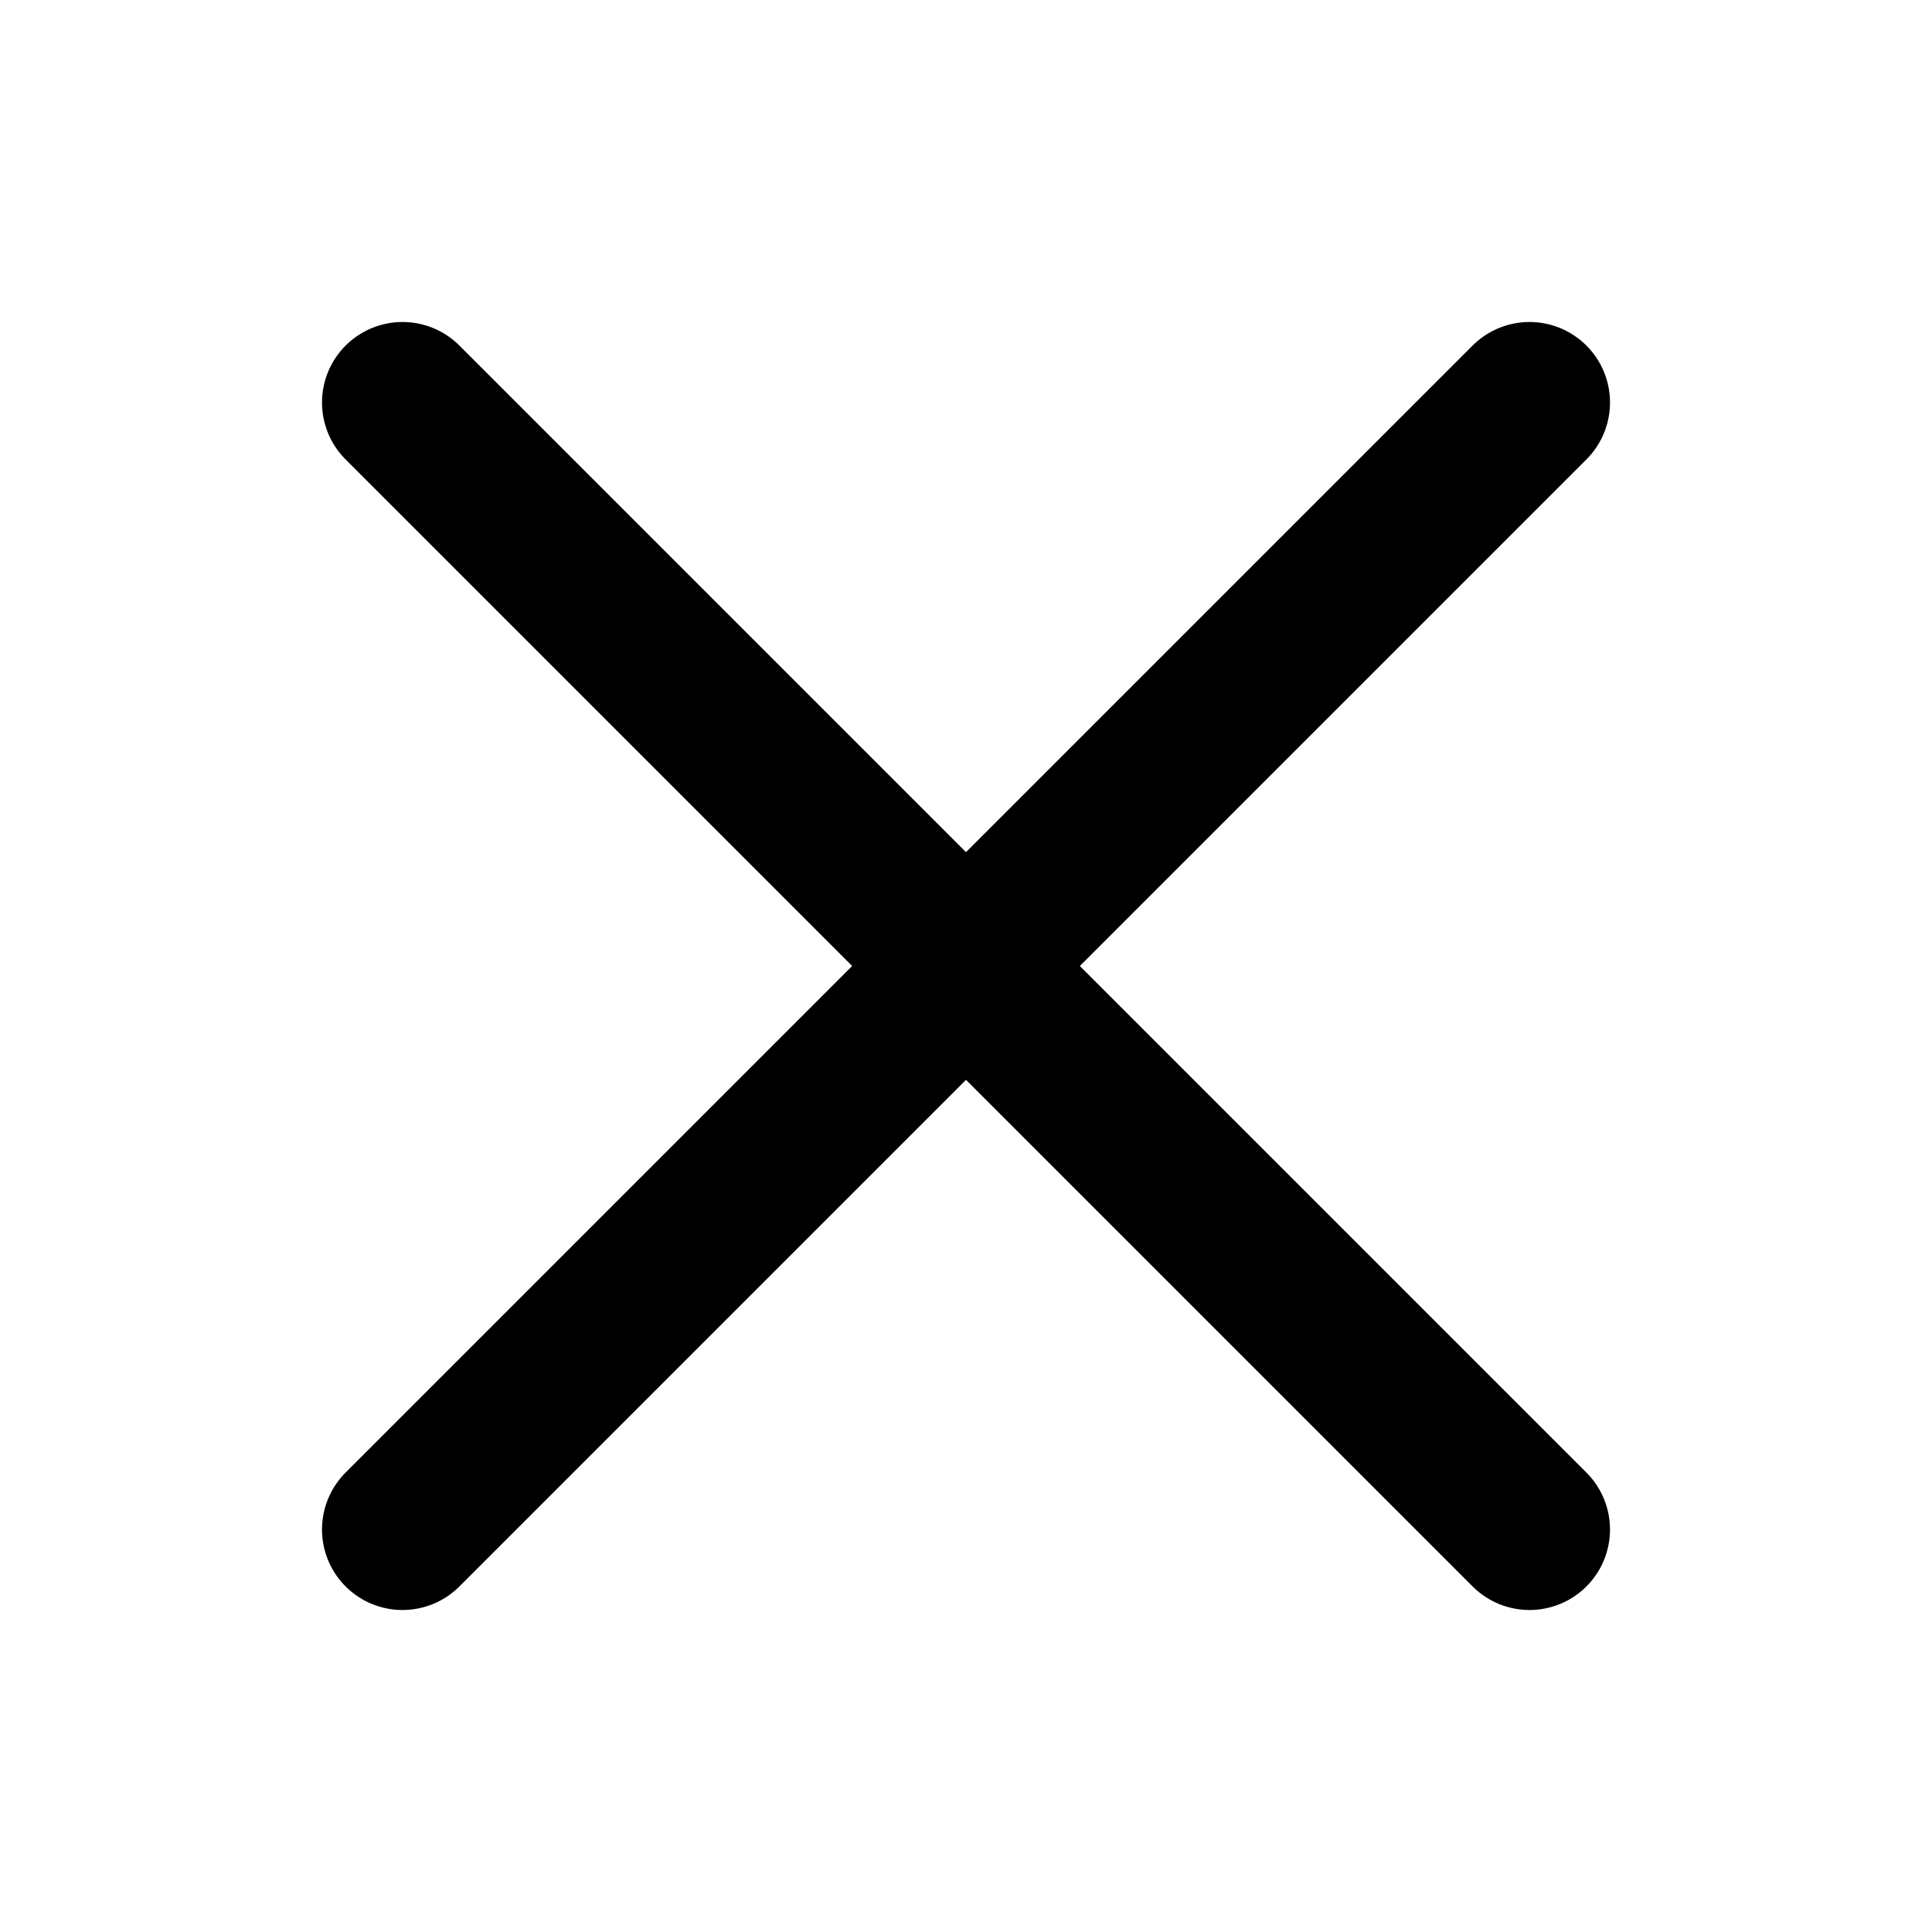
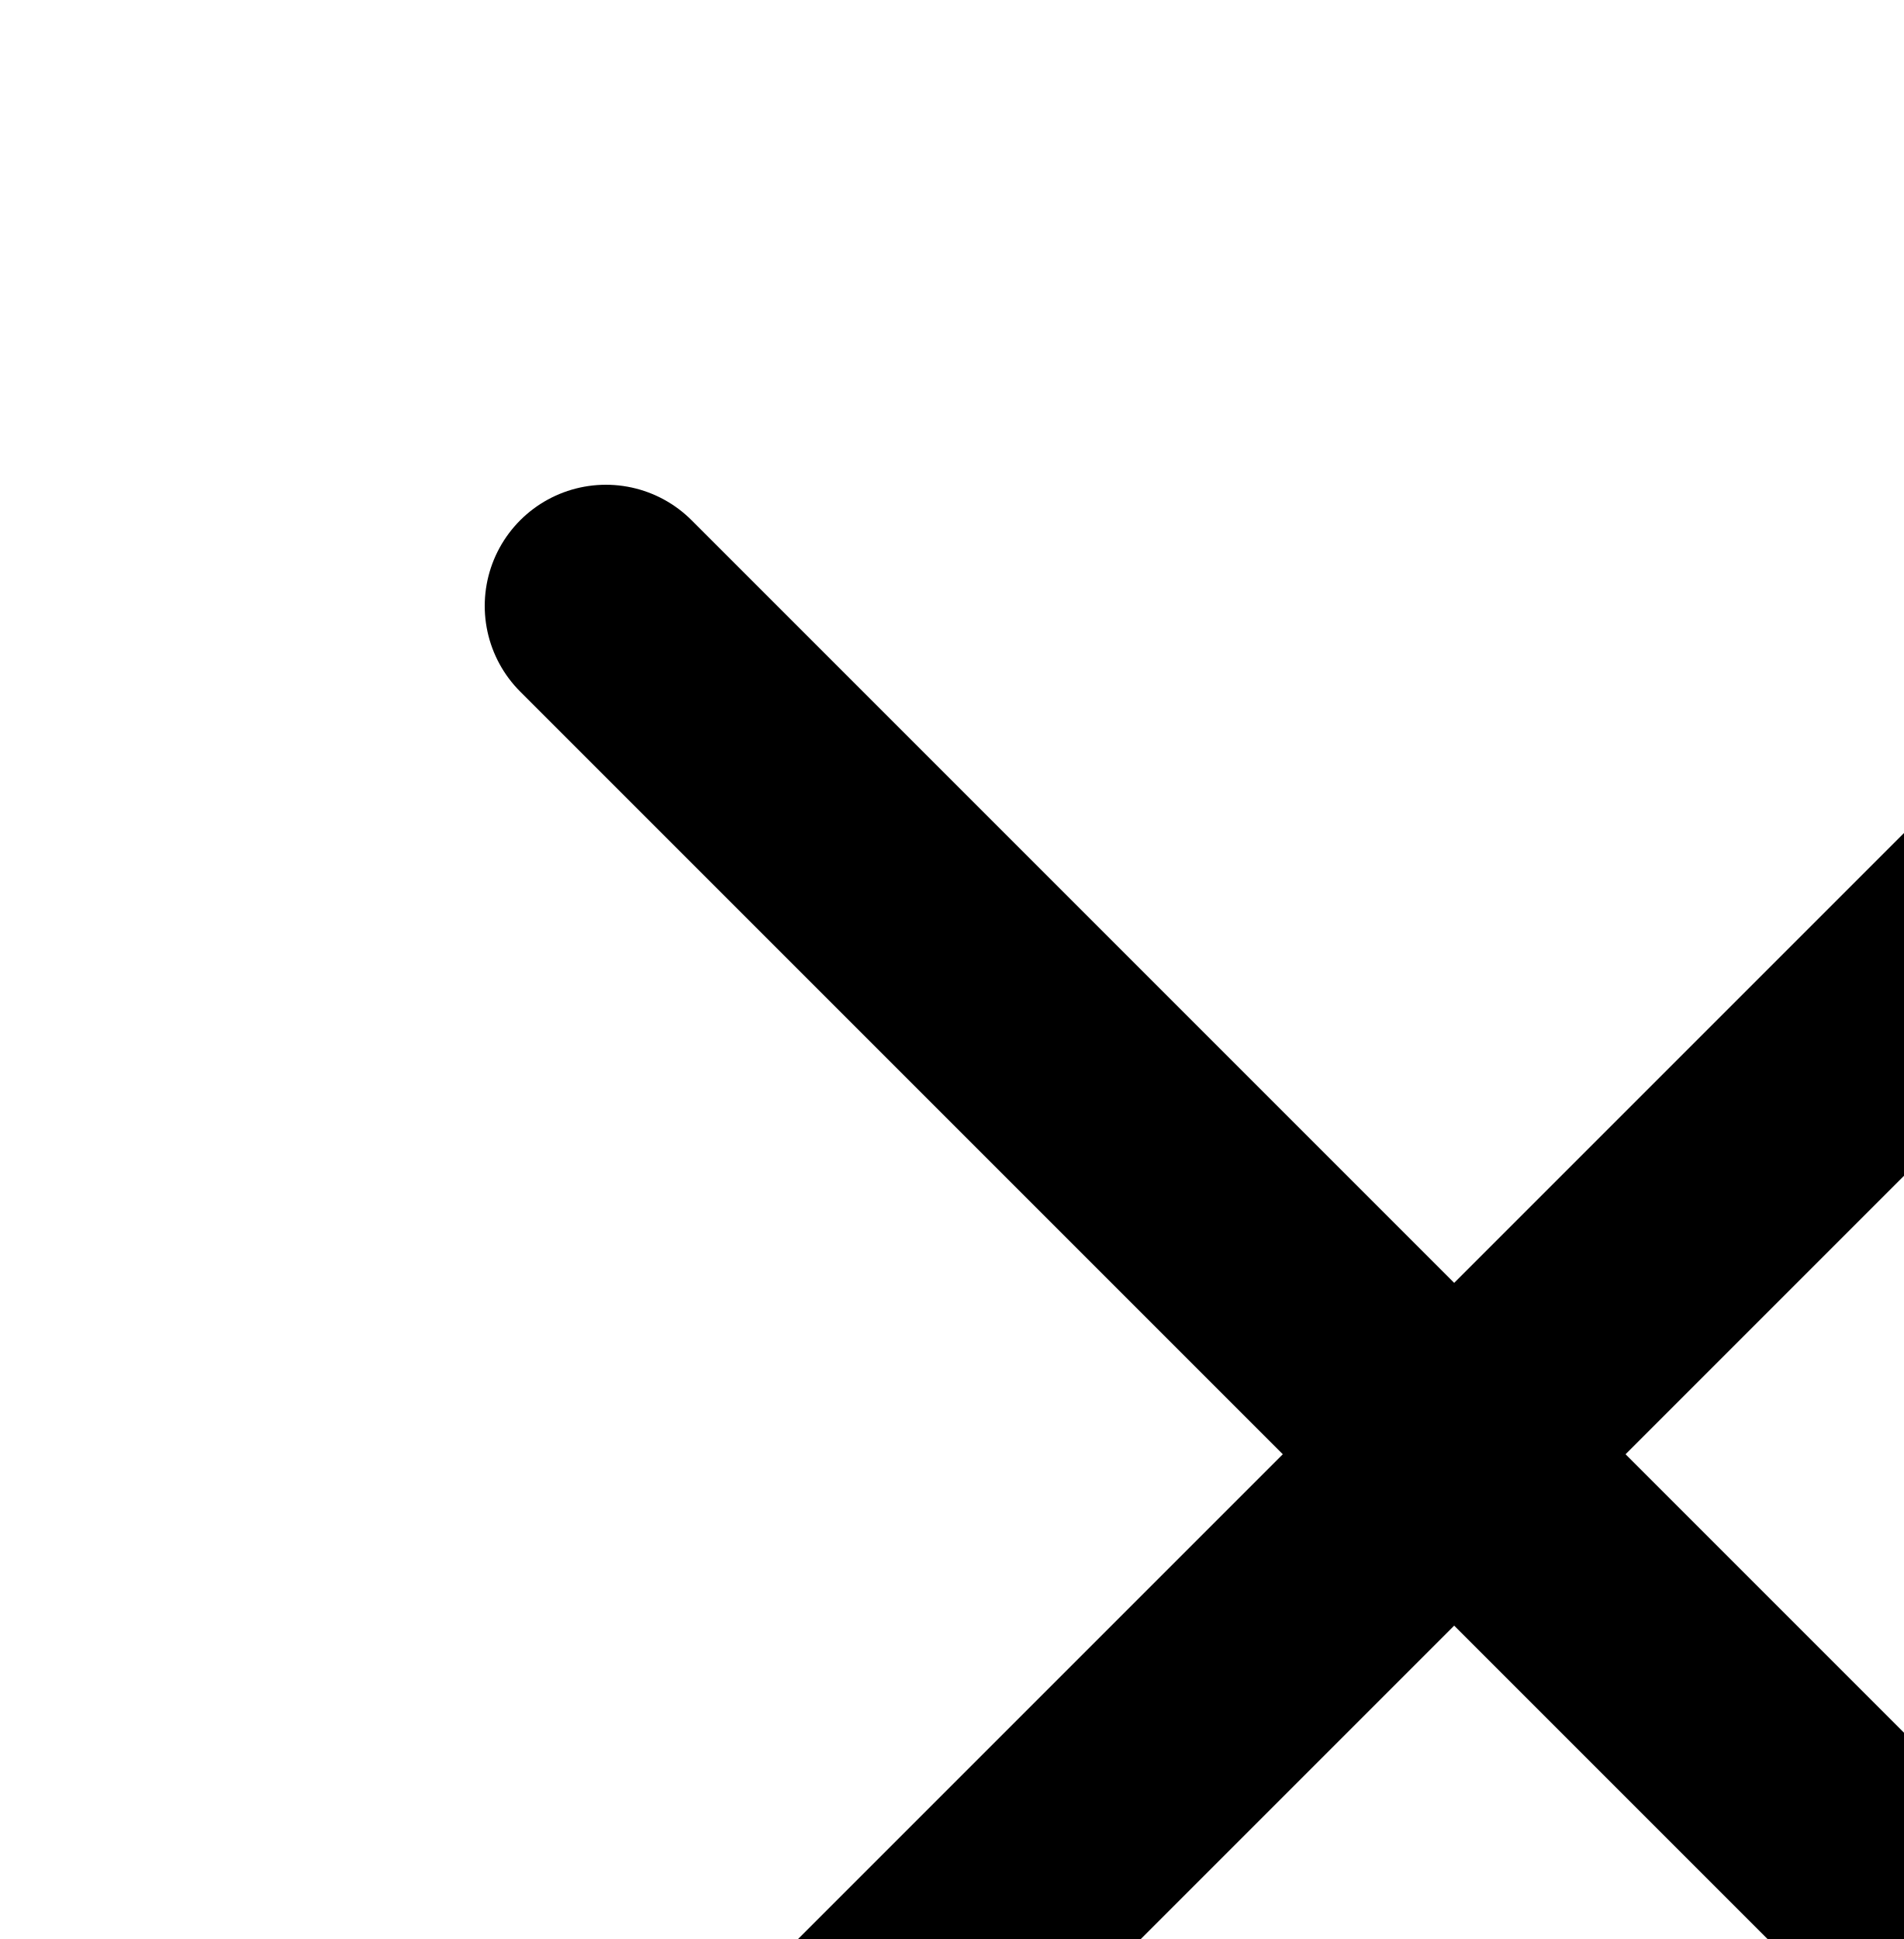
- <svg xmlns="http://www.w3.org/2000/svg" viewBox="0 0 24 24" fill="none">
+ <svg xmlns="http://www.w3.org/2000/svg" class="w-6 h-6">
  <path d="M5 19L19 5" stroke="currentcolor" stroke-width="2" stroke-miterlimit="10" stroke-linecap="round" stroke-linejoin="round" />
  <path d="M5 5L19 19" stroke="currentcolor" stroke-width="2" stroke-miterlimit="10" stroke-linecap="round" stroke-linejoin="round" />
</svg>
